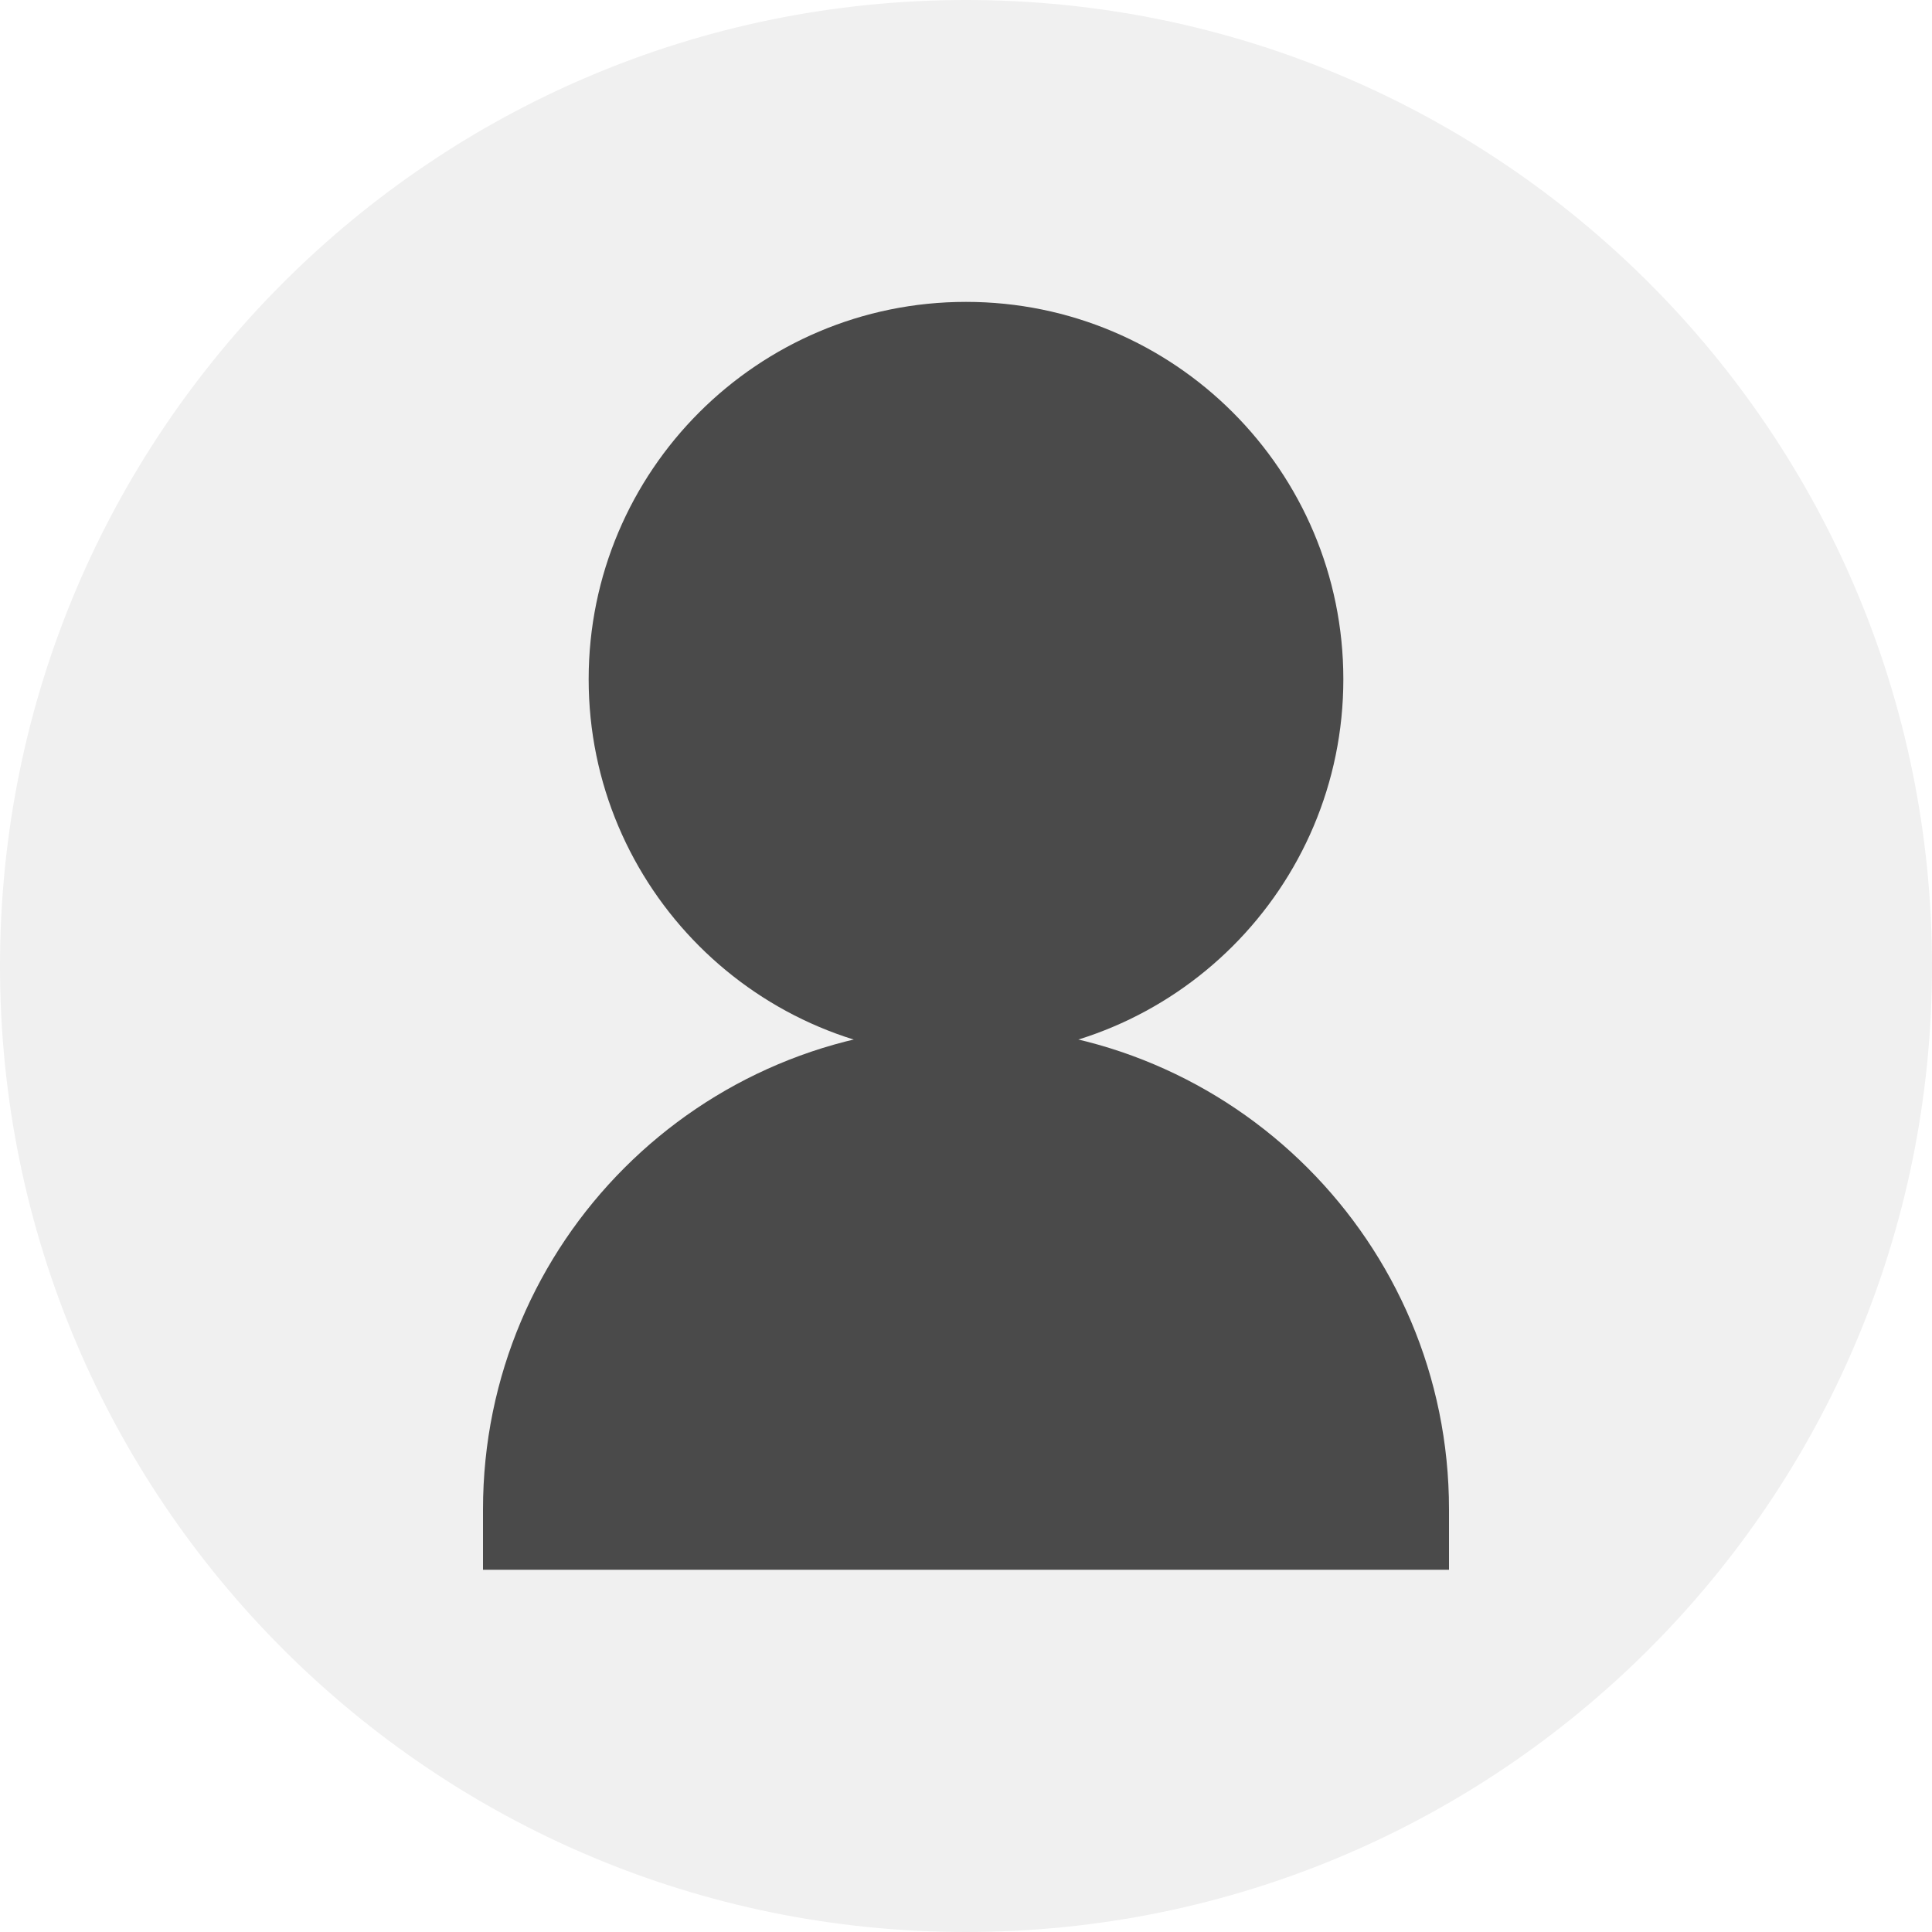
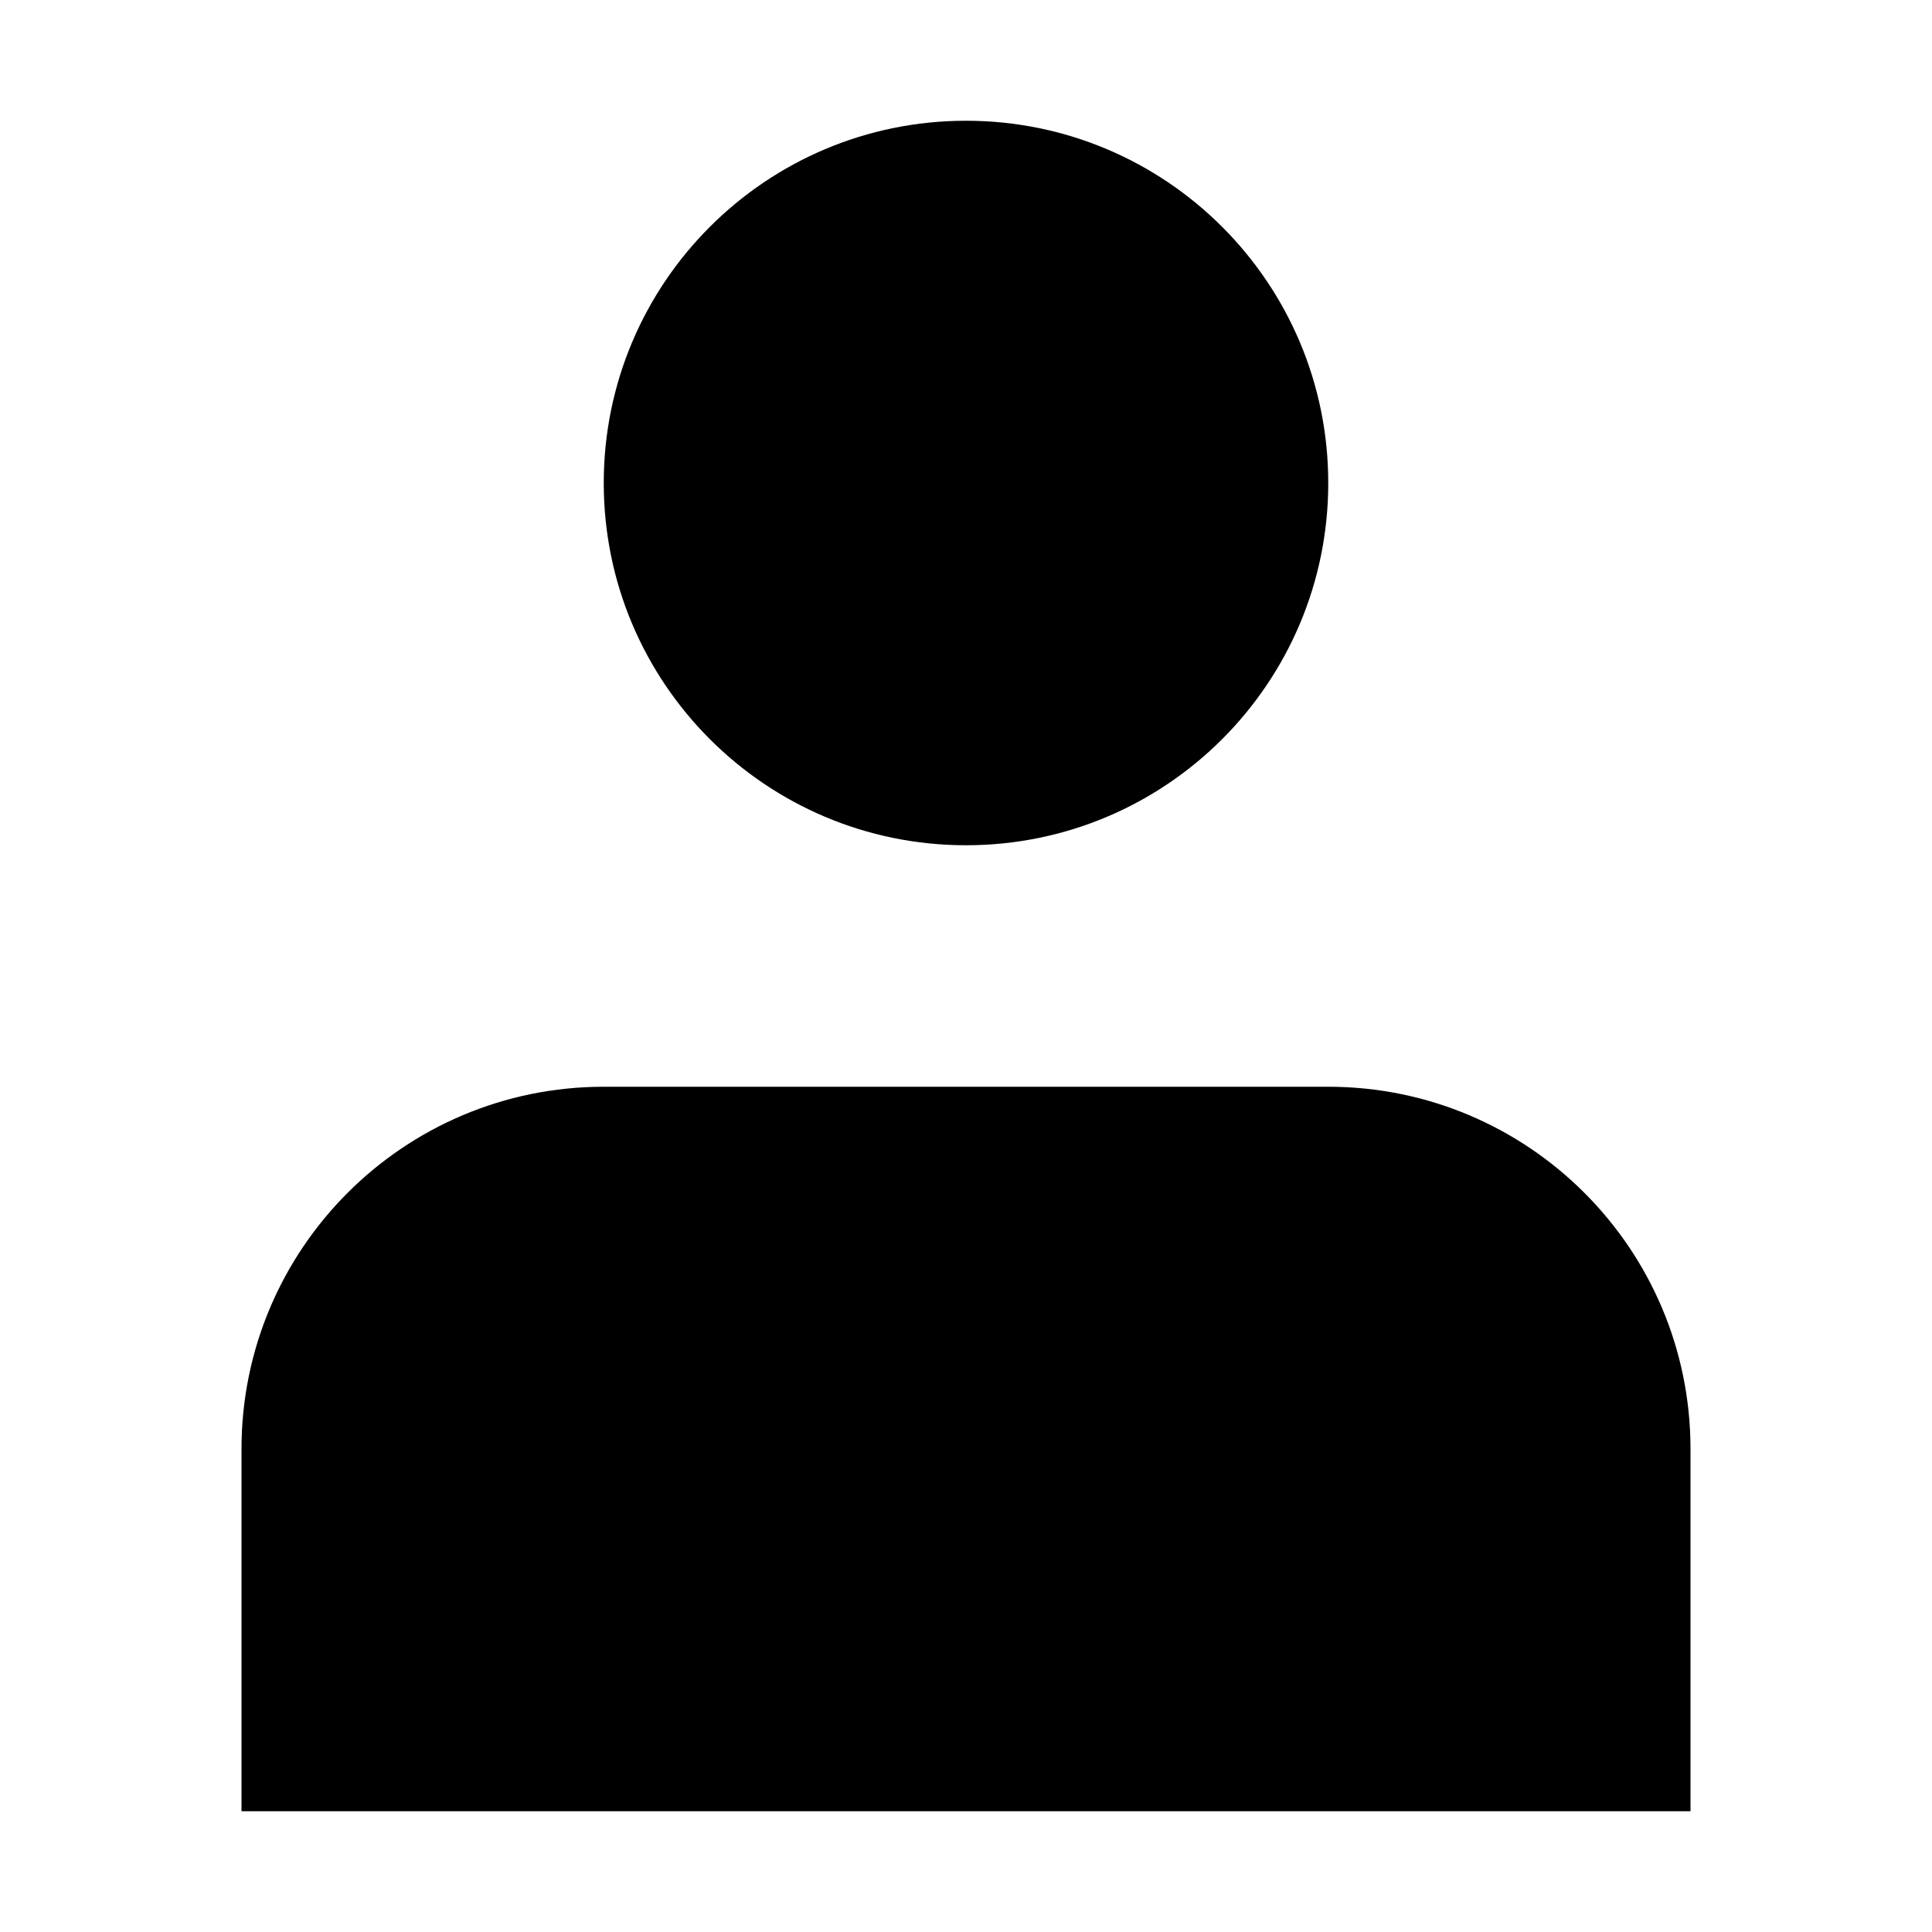
- <svg xmlns="http://www.w3.org/2000/svg" width="512" height="512" viewBox="0 0 512 512" fill="none">
-   <circle cx="256" cy="256" r="256" fill="#F0F0F0" />
-   <circle cx="256" cy="180" r="100" fill="#4A4A4A" />
-   <path d="M128 400c0-70.7 57.3-128 128-128s128 57.3 128 128v16H128v-16z" fill="#4A4A4A" />
+ <svg xmlns="http://www.w3.org/2000/svg" width="800px" height="800px" viewBox="0 0 16 16" fill="none">
+   <path d="M8 7C9.657 7 11 5.657 11 4C11 2.343 9.657 1 8 1C6.343 1 5 2.343 5 4C5 5.657 6.343 7 8 7Z" fill="#000000" />
+   <path d="M14 12C14 10.343 12.657 9 11 9H5C3.343 9 2 10.343 2 12V15H14V12Z" fill="#000000" />
</svg>
